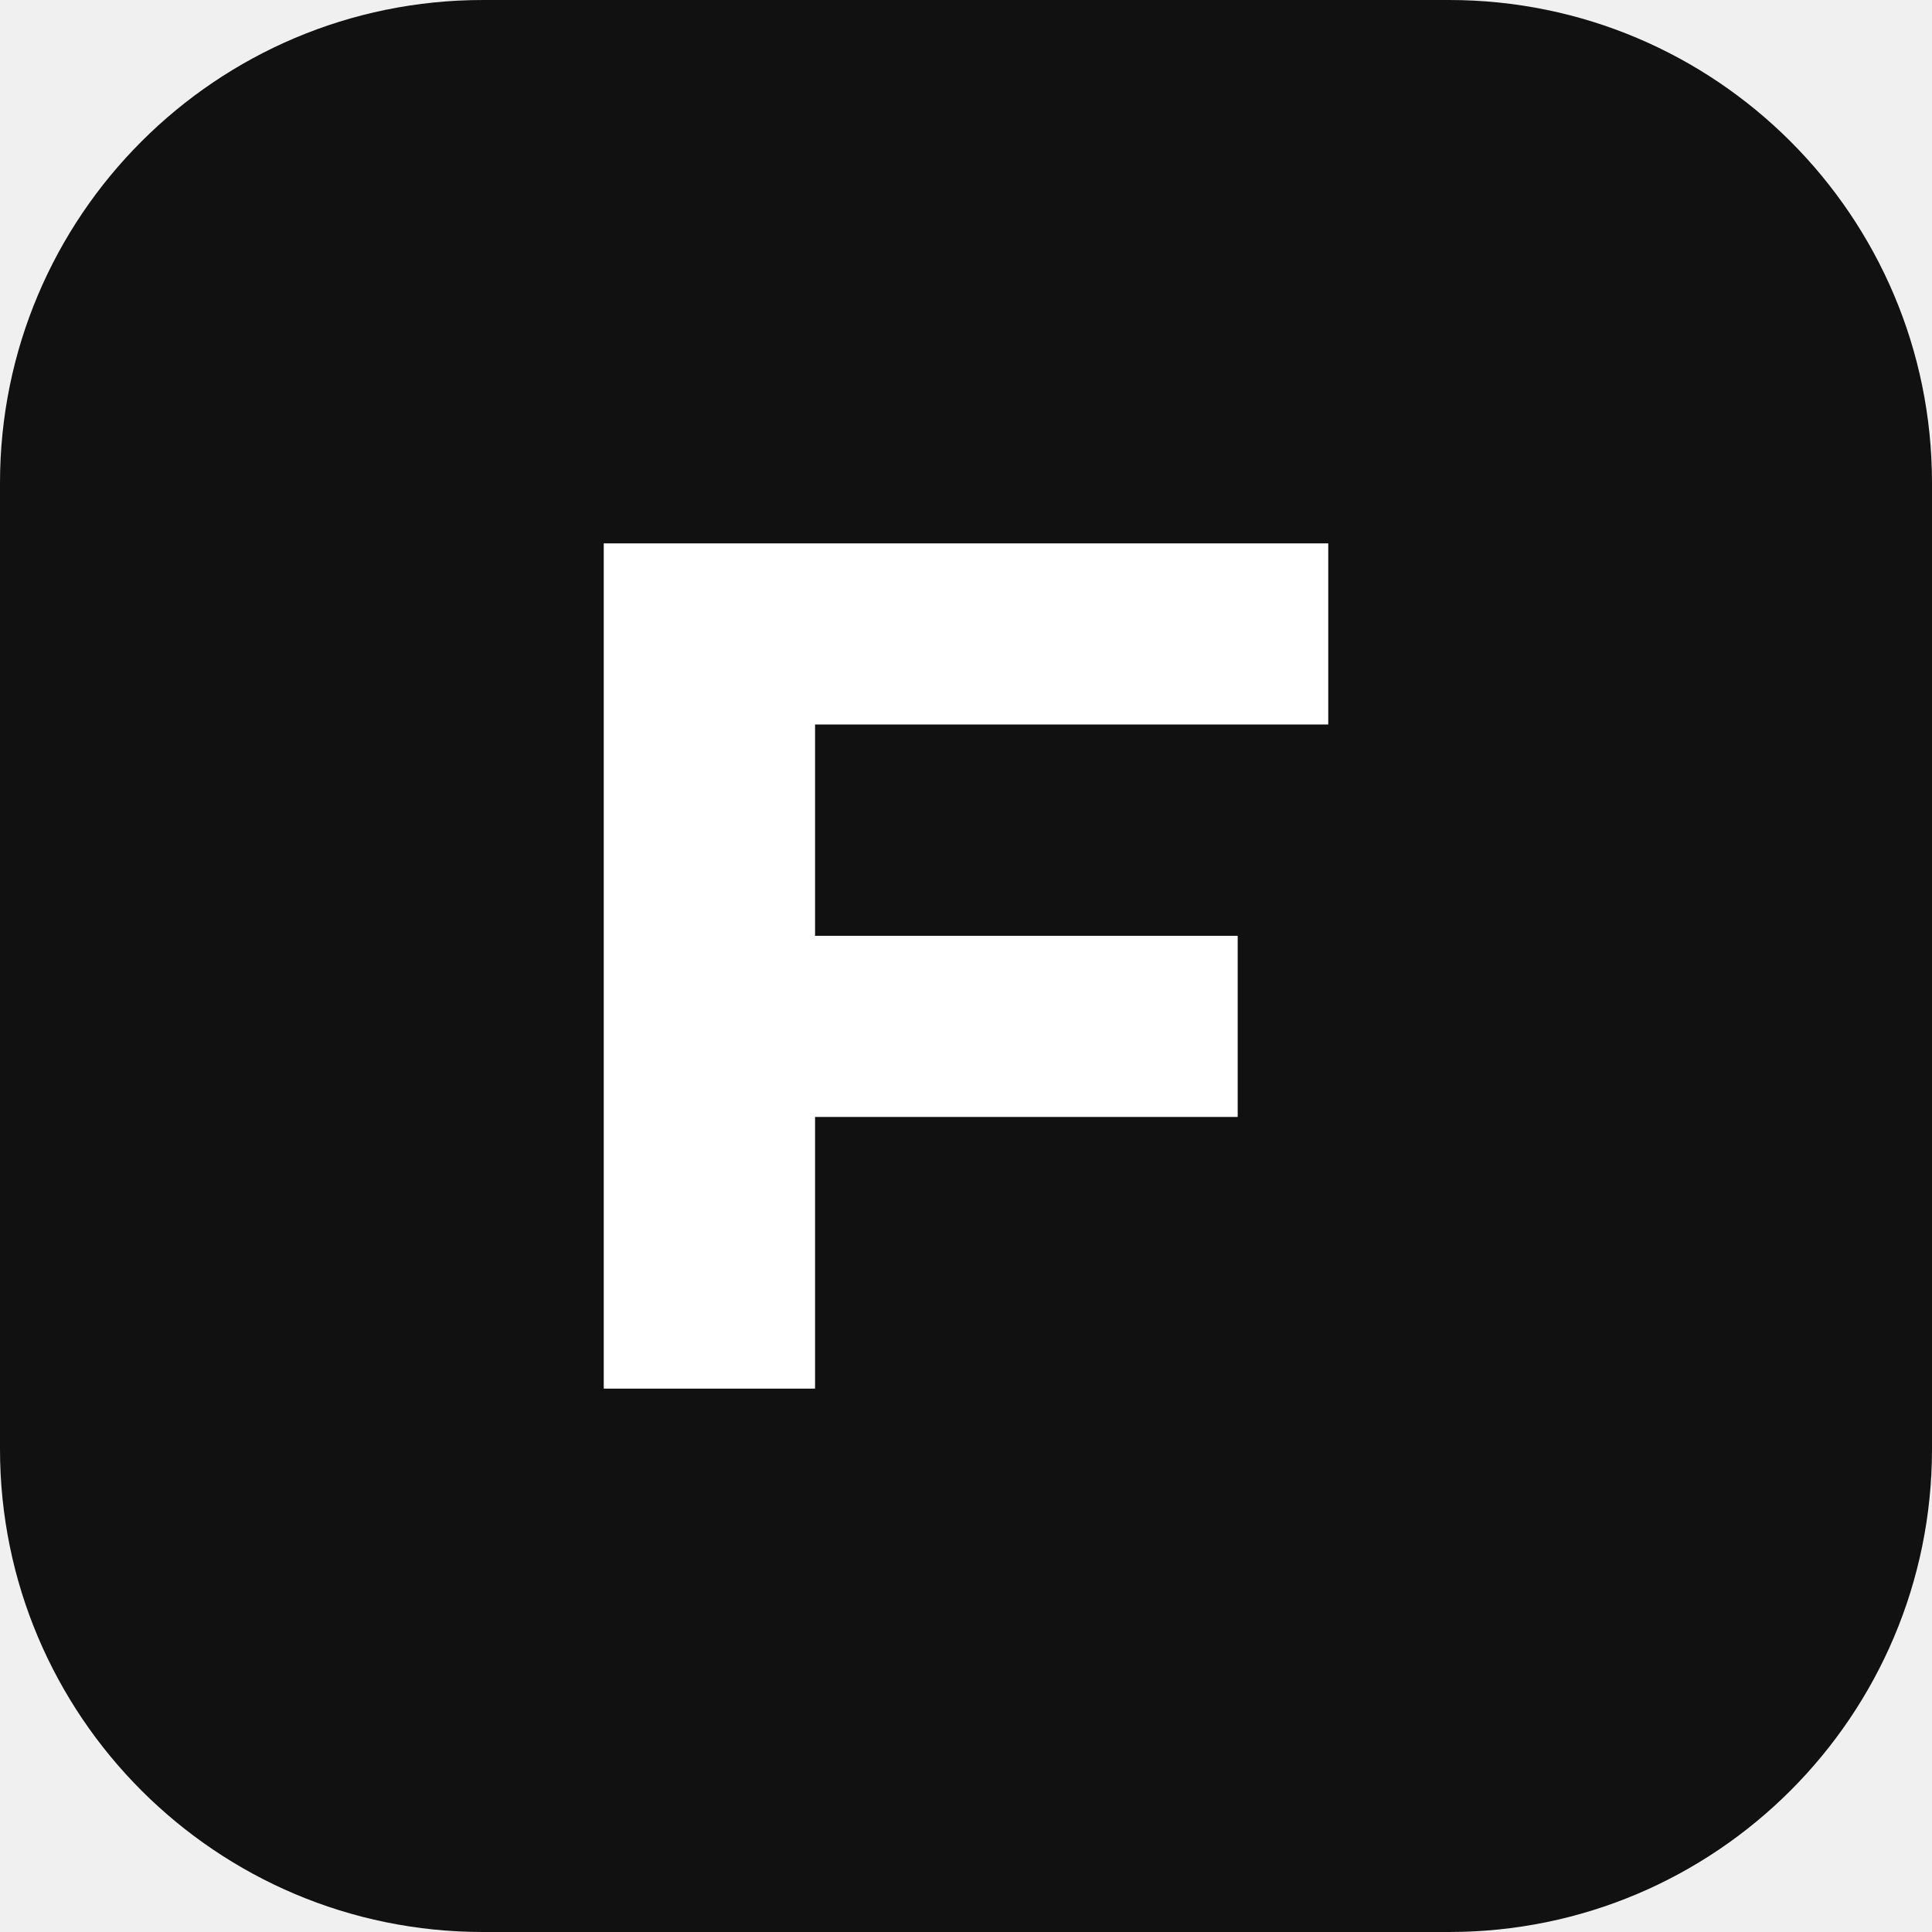
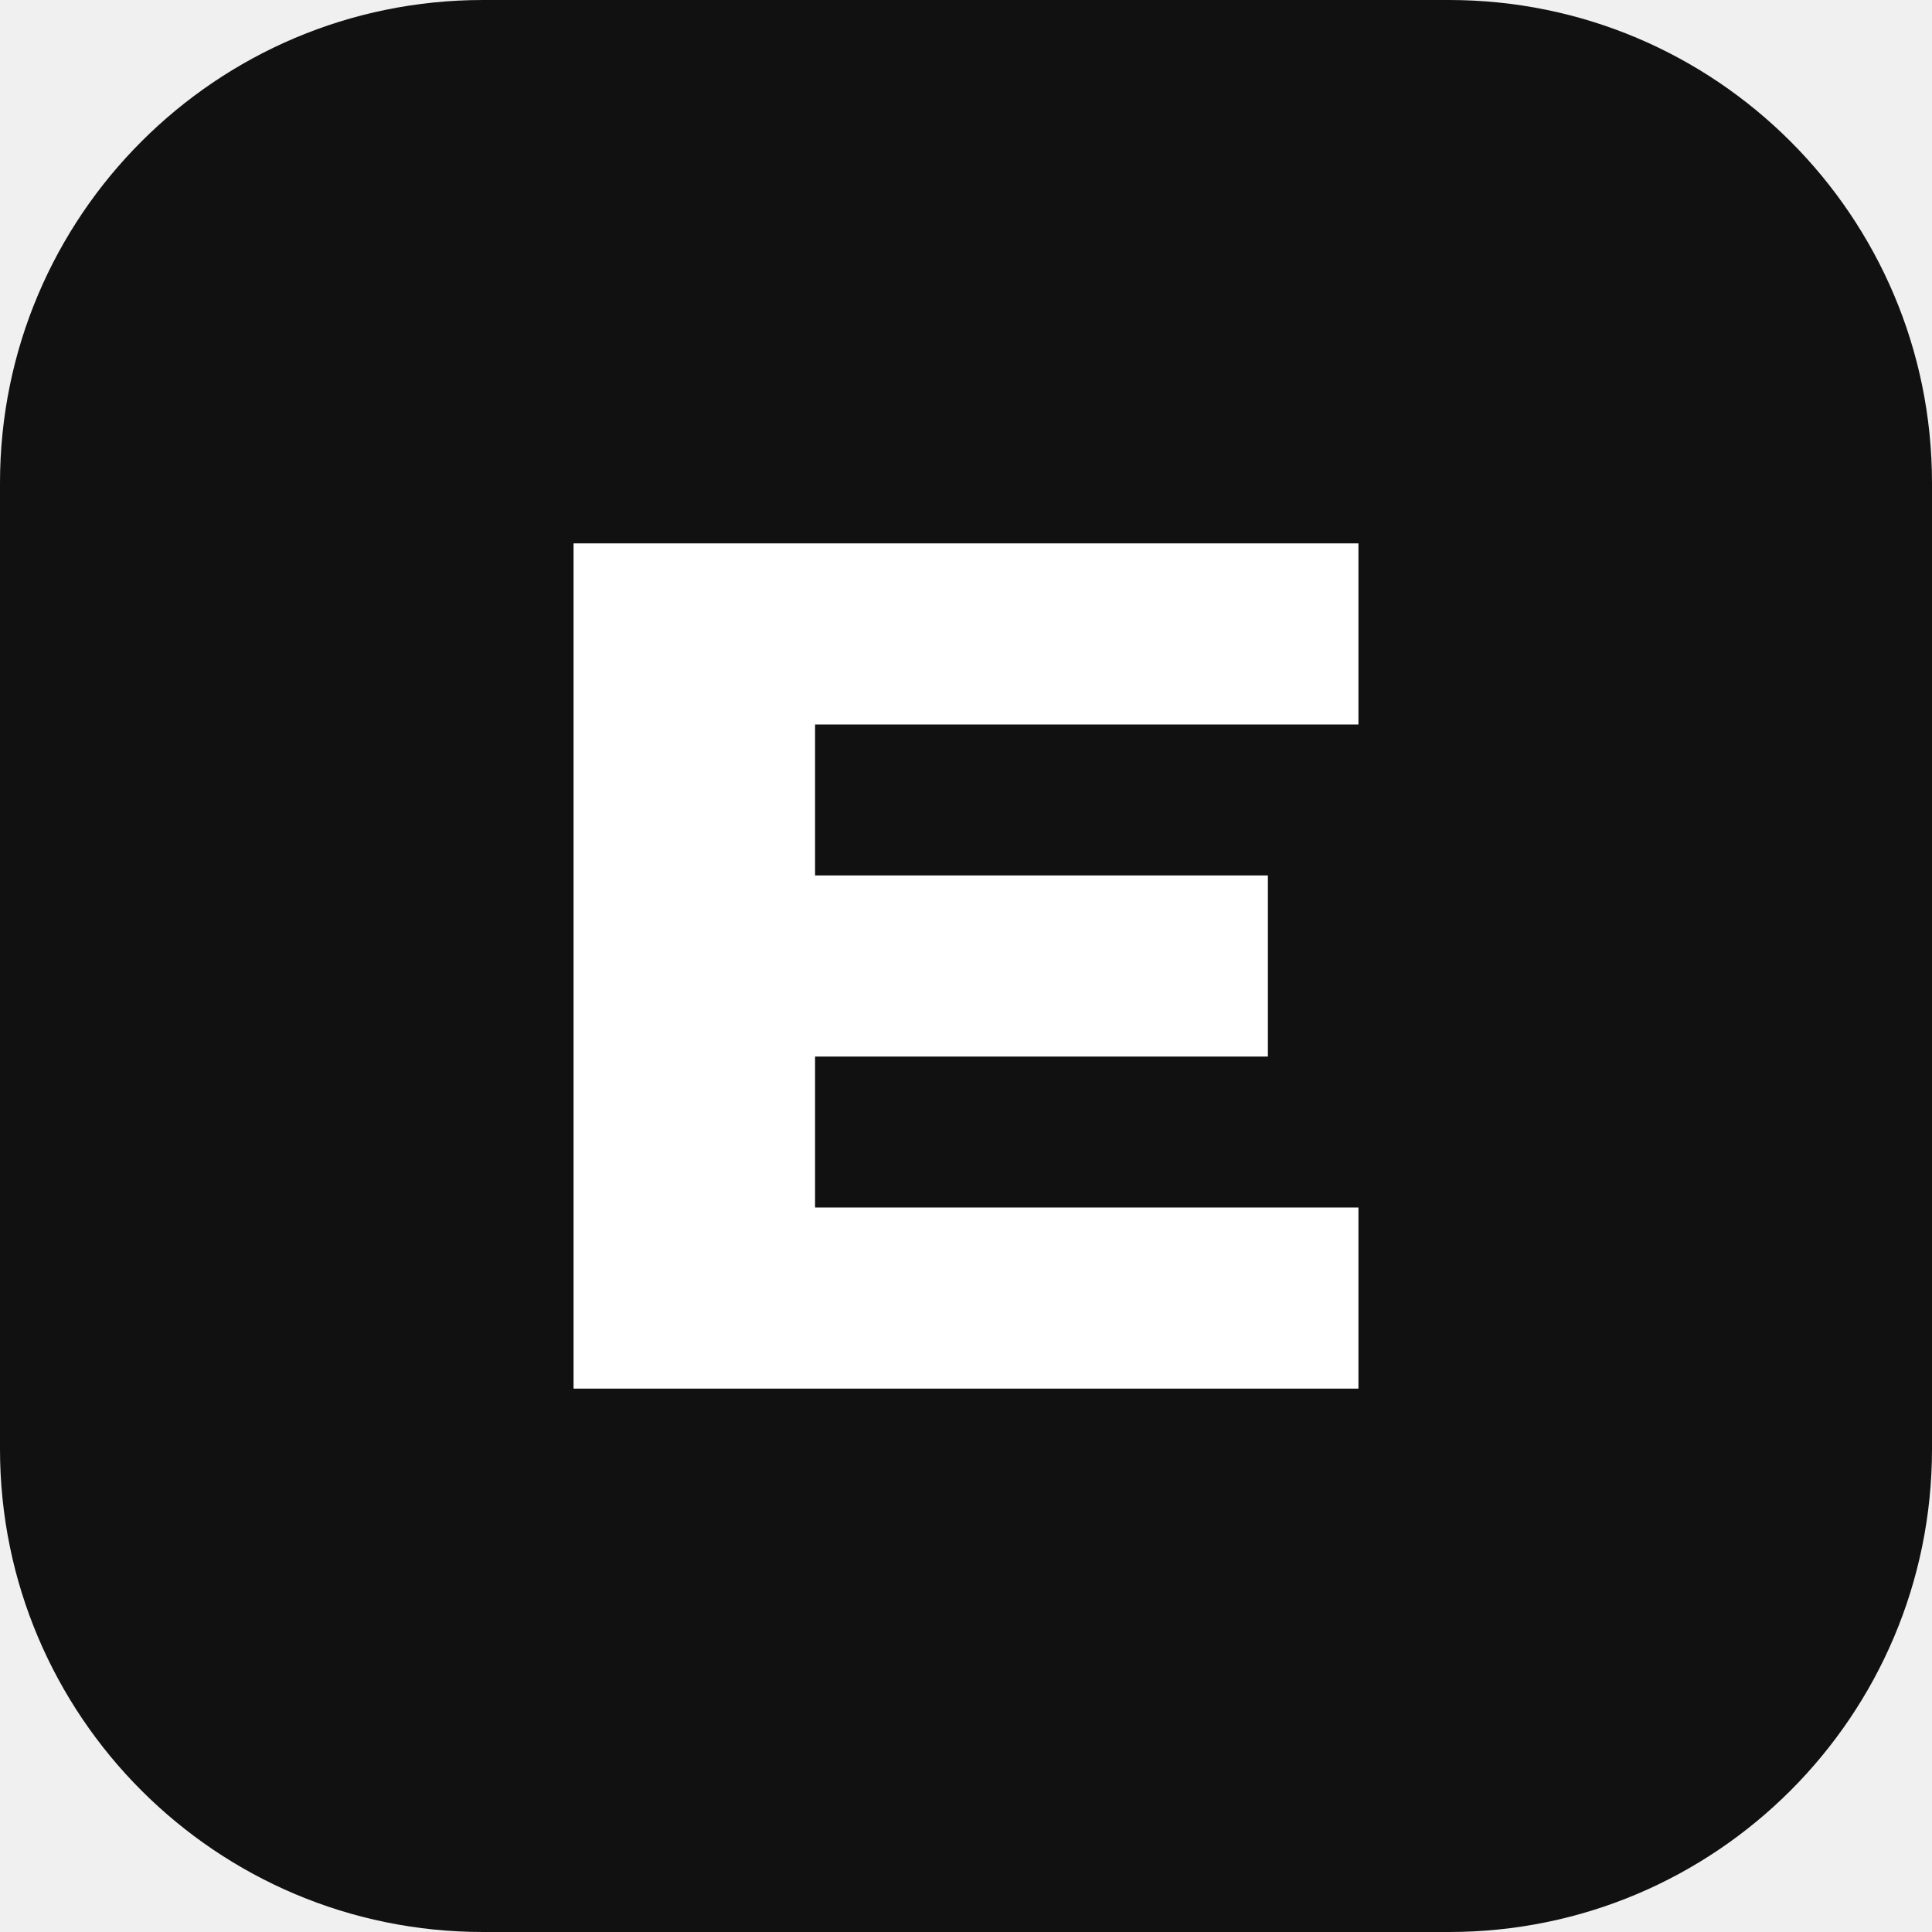
<svg xmlns="http://www.w3.org/2000/svg" width="64" height="64" viewBox="0 0 64 64" fill="none">
  <rect width="64" height="64" rx="16" fill="#111111" />
-   <path d="M20 46V18H44V24H27V31H41V37H27V46H20Z" fill="white" />
+   <path d="M19 46V18H45V24H27V29H42V35H27V40H45V46H19Z" fill="white" />
</svg>
